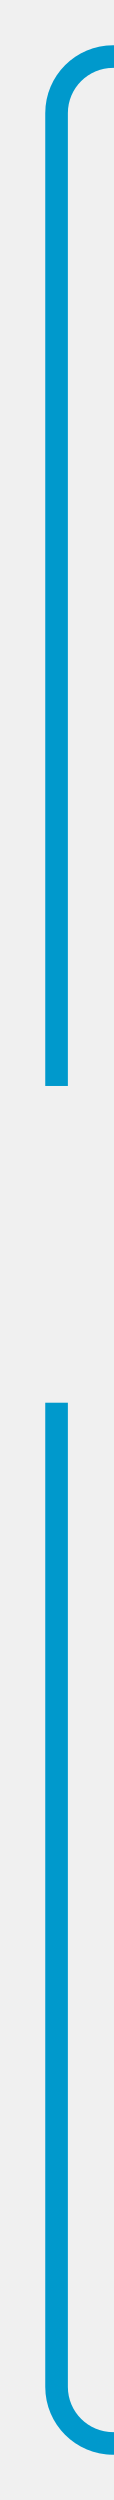
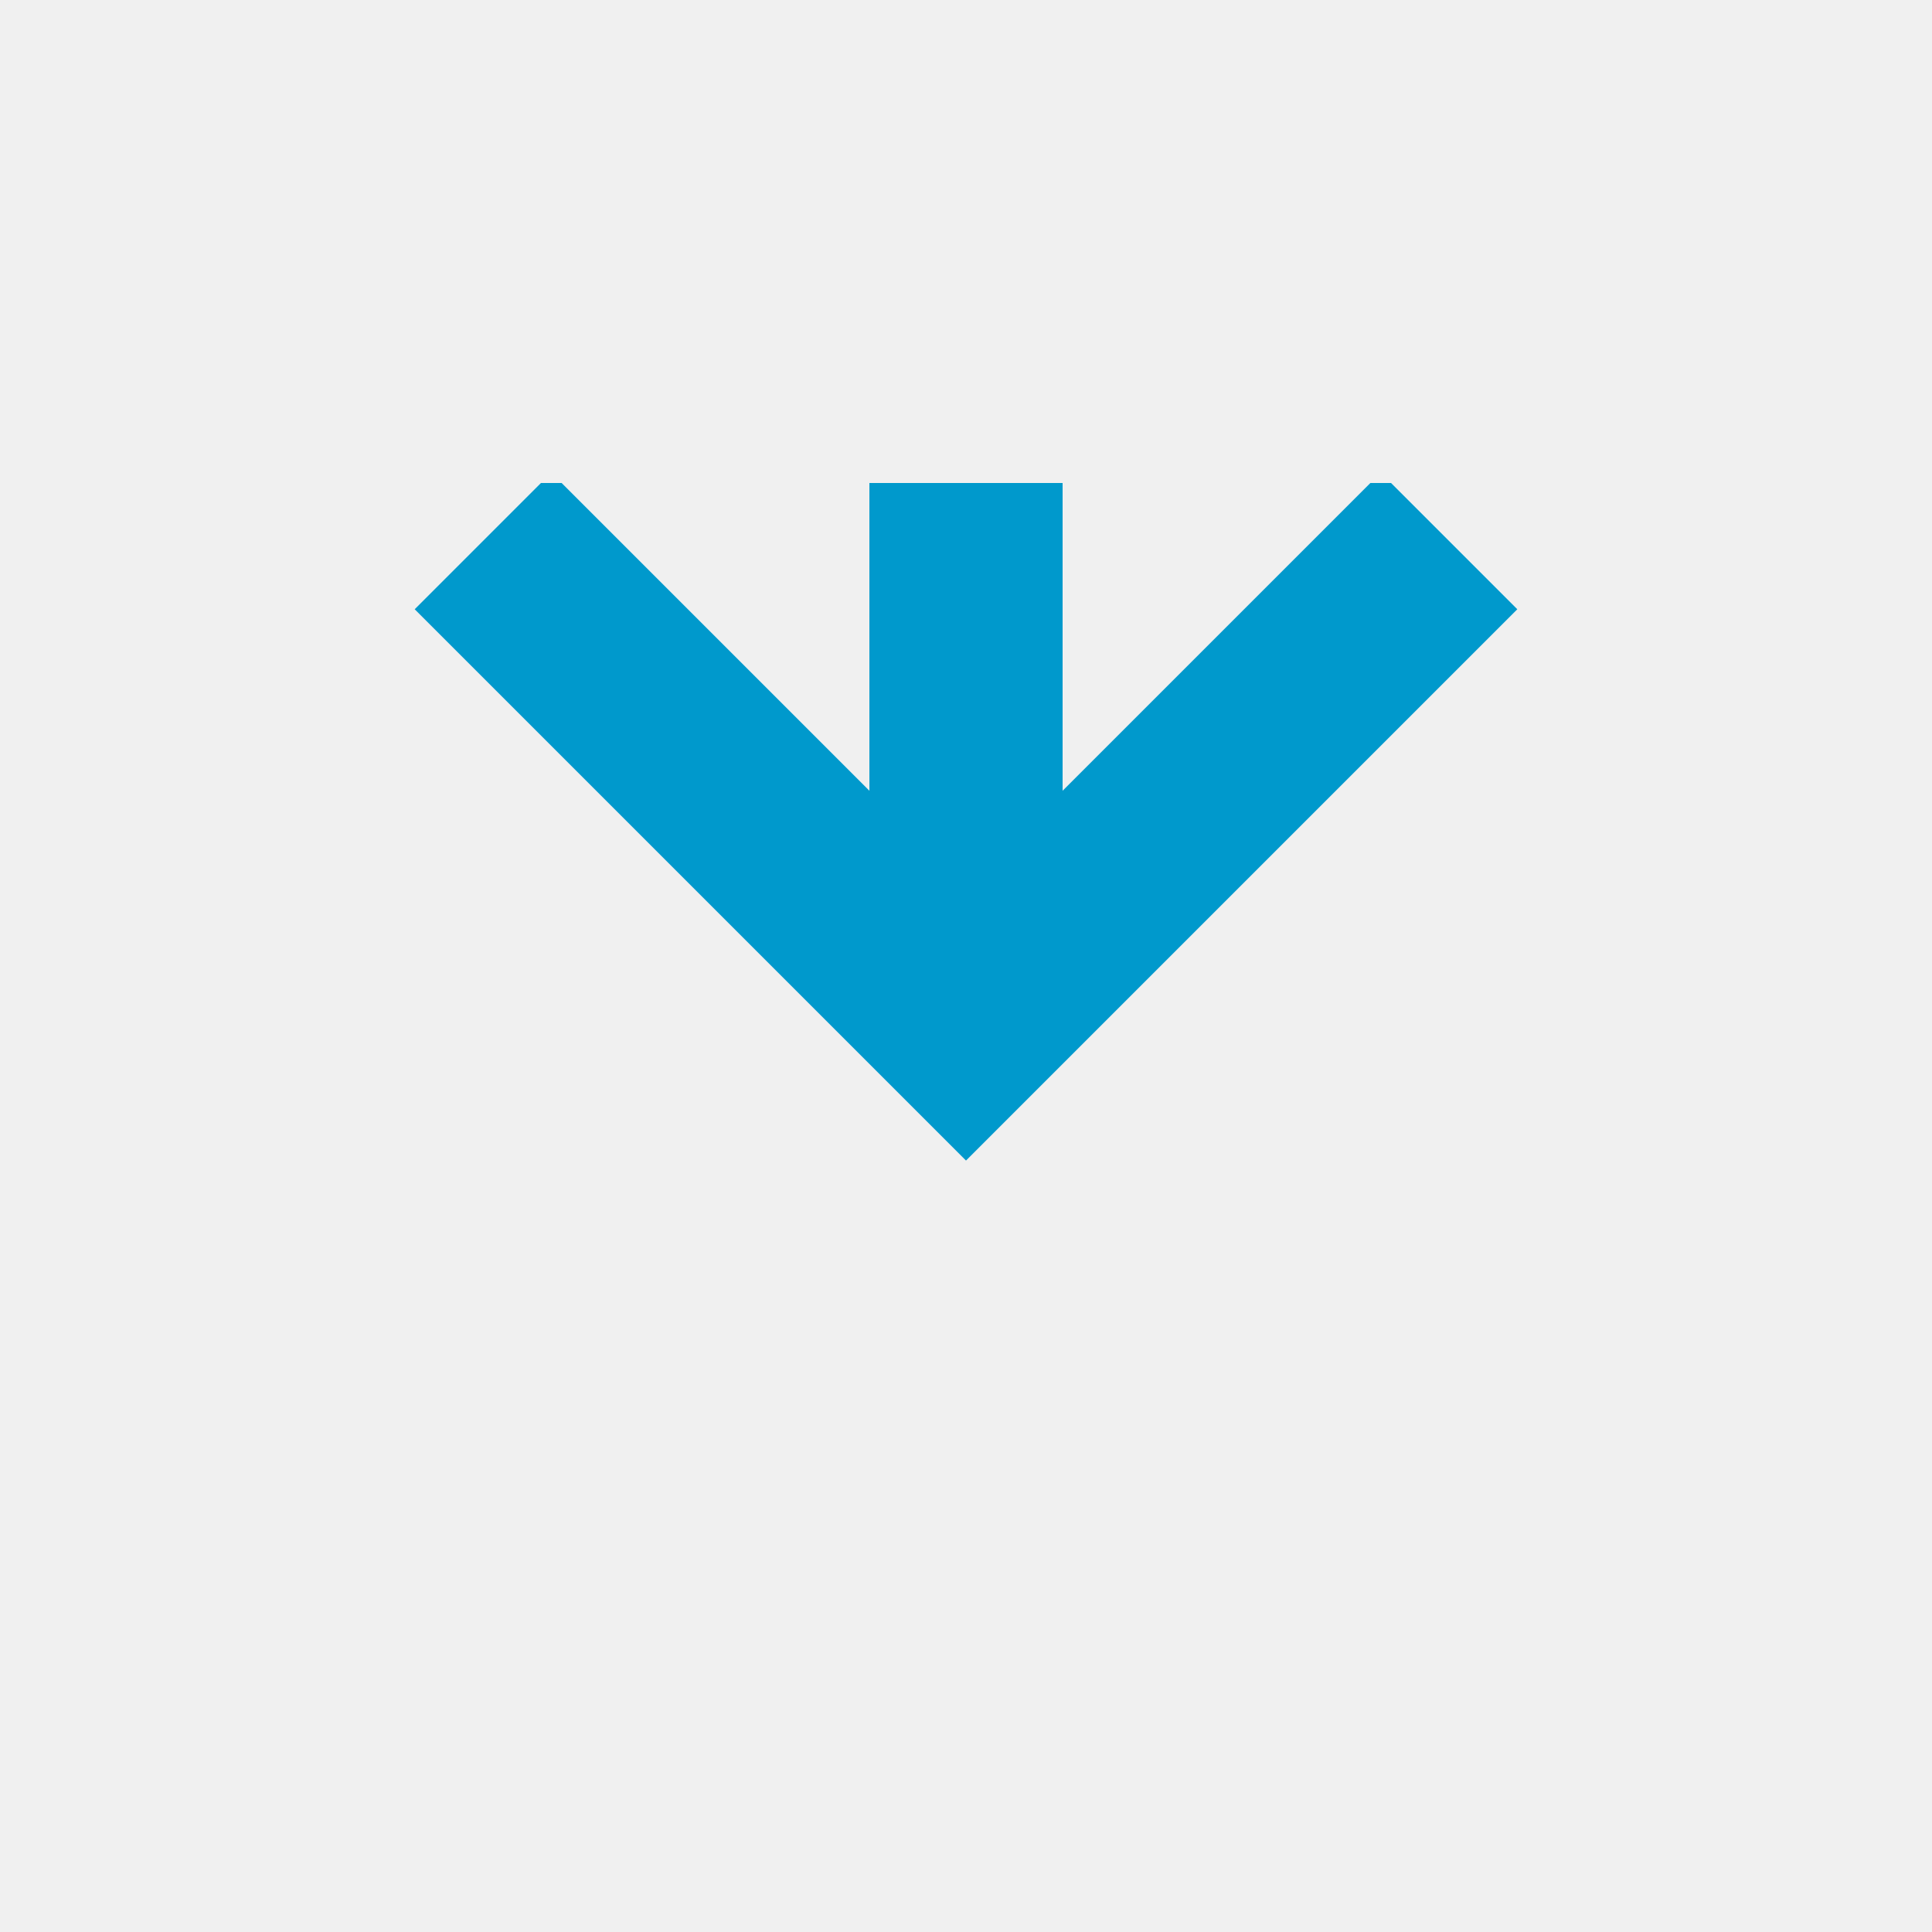
- <svg xmlns="http://www.w3.org/2000/svg" version="1.1" width="10px" height="221px" preserveAspectRatio="xMidYMin meet" viewBox="88 2746  8 221">
+ <svg xmlns="http://www.w3.org/2000/svg" version="1.1" width="20px" height="20px" preserveAspectRatio="xMinYMid meet" viewBox="197 2812  20 18">
  <defs>
-     <mask fill="white" id="clip35">
-       <path d="M 75 2842  L 109 2842  L 109 2870  L 75 2870  Z M 75 2748  L 167 2748  L 167 2972  L 75 2972  Z " fill-rule="evenodd" />
+     <mask fill="white" id="clip68">
+       <path d="M 190 2788  L 224 2788  L 224 2816  L 190 2816  Z M 190 2781  L 224 2781  L 224 2833  L 190 2833  Z " fill-rule="evenodd" />
    </mask>
  </defs>
-   <path d="M 157 2751  L 97 2751  A 5 5 0 0 0 92 2756 L 92 2957  A 5 5 0 0 0 97 2962 L 155 2962  " stroke-width="2" stroke="#0099cc" fill="none" mask="url(#clip35)" />
-   <path d="M 149.893 2957.707  L 154.186 2962  L 149.893 2966.293  L 151.307 2967.707  L 156.307 2962.707  L 157.014 2962  L 156.307 2961.293  L 151.307 2956.293  L 149.893 2957.707  Z " fill-rule="nonzero" fill="#0099cc" stroke="none" mask="url(#clip35)" />
+   <path d="M 207 2788  L 207 2781  M 207 2816  L 207 2821  " stroke-width="2" stroke="#0099cc" fill="none" />
+   <path d="M 211.293 2815.893  L 207 2820.186  L 202.707 2815.893  L 201.293 2817.307  L 206.293 2822.307  L 207 2823.014  L 207.707 2822.307  L 212.707 2817.307  L 211.293 2815.893  Z " fill-rule="nonzero" fill="#0099cc" stroke="none" mask="url(#clip68)" />
</svg>
